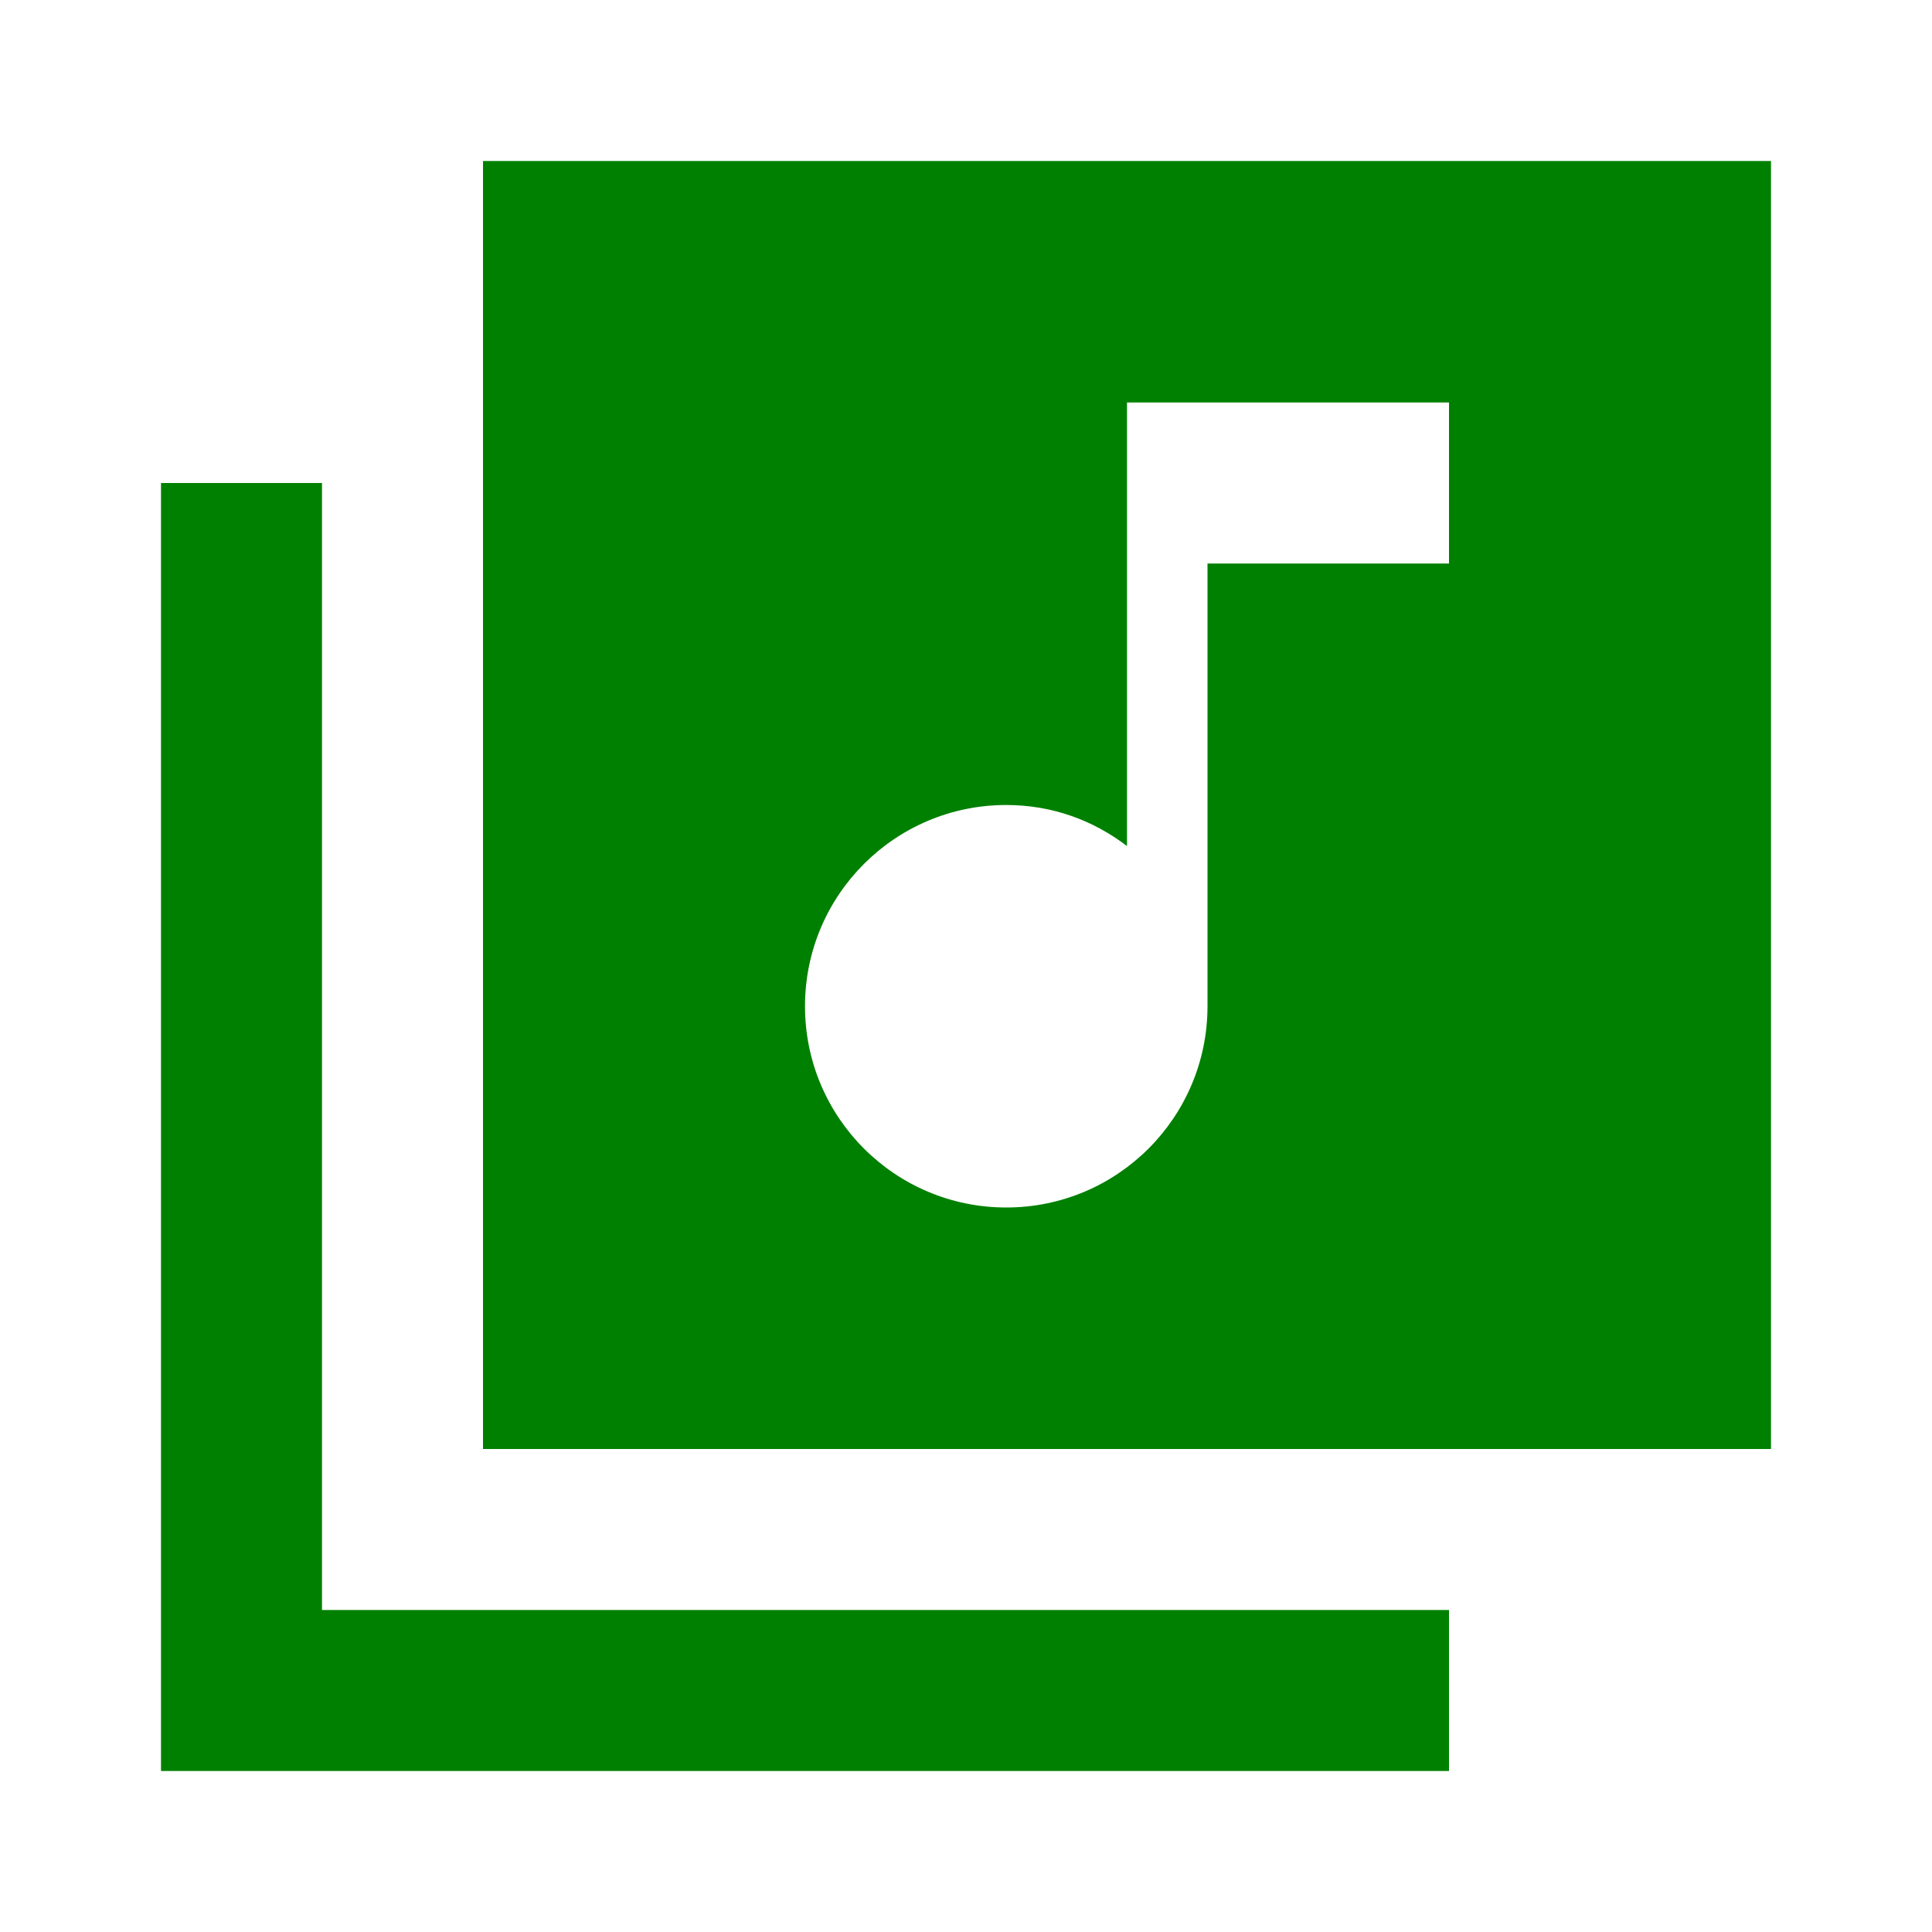
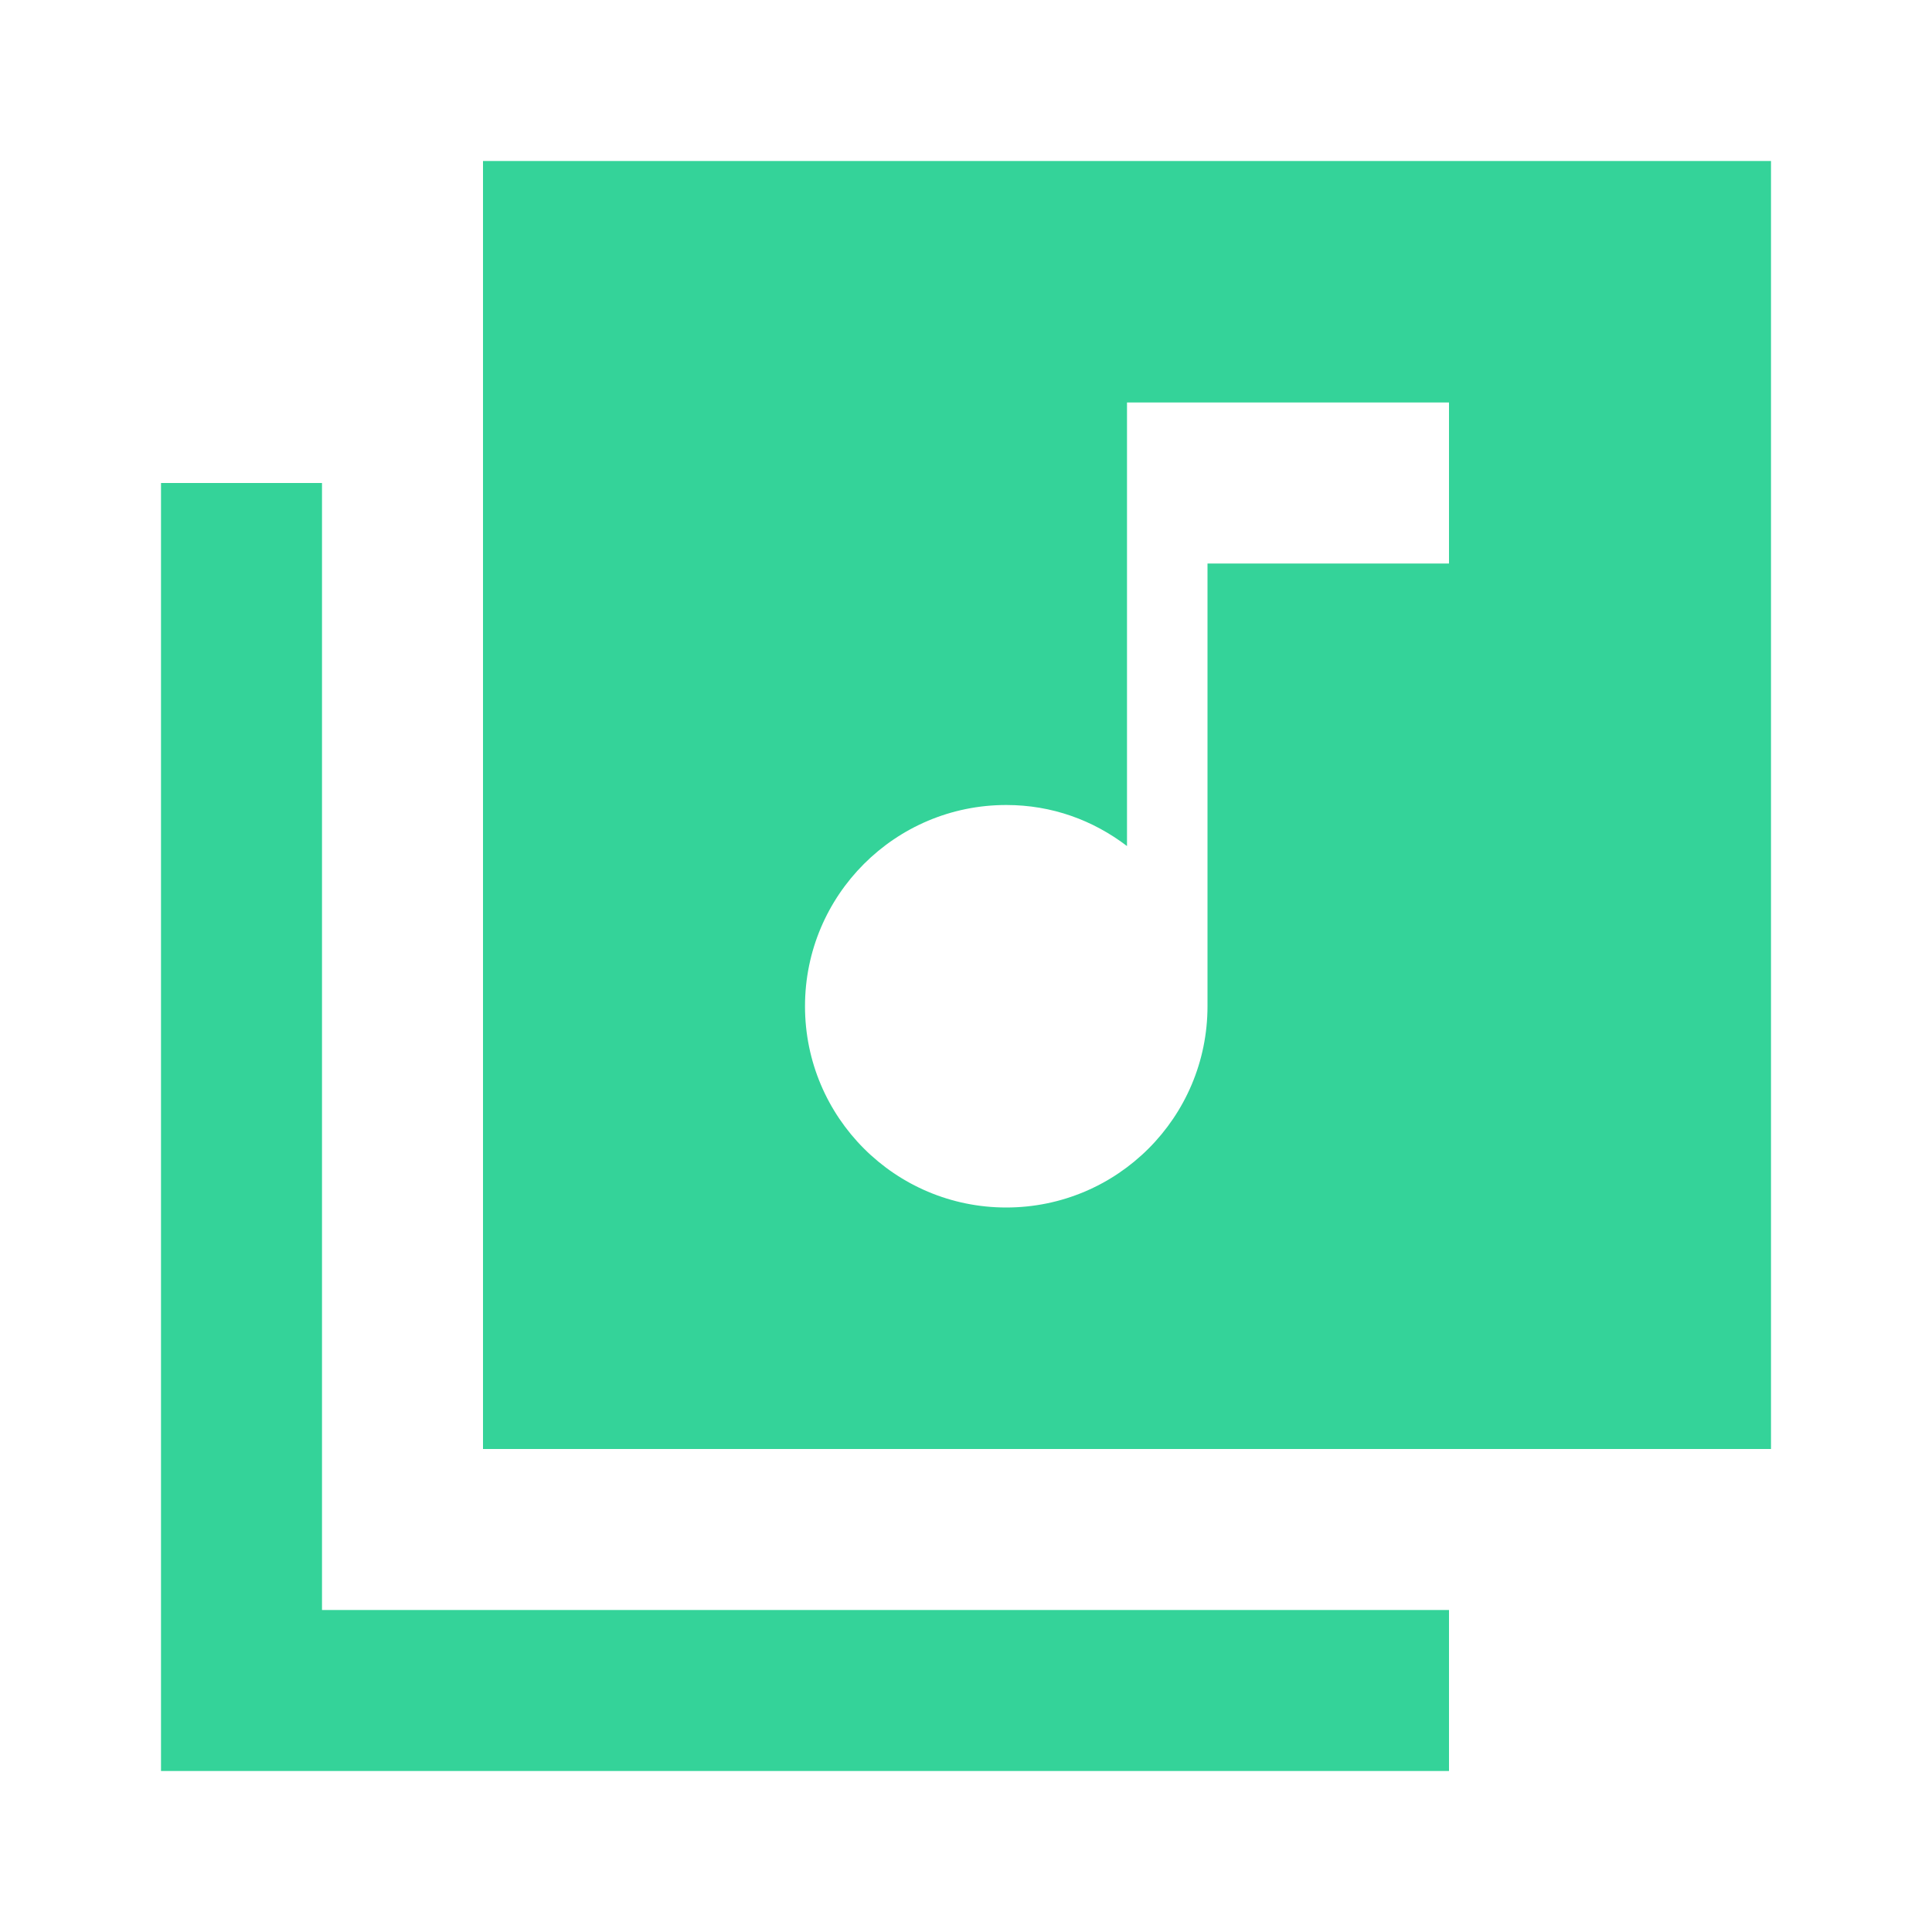
<svg xmlns="http://www.w3.org/2000/svg" viewBox="0 0 24 24">
-   <path d="M22 2H6v16h16V2zm-4 5h-3v5.5a2.5 2.5 0 0 1-5 0a2.5 2.5 0 0 1 2.5-2.5c.57 0 1.08.19 1.5.51V5h4v2zM4 6H2v16h16v-2H4V6z" fill="green" />
+   <path d="M22 2H6v16h16V2zm-4 5h-3v5.5a2.5 2.5 0 0 1-5 0a2.5 2.5 0 0 1 2.5-2.5c.57 0 1.08.19 1.5.51V5h4v2zM4 6H2v16h16v-2H4V6z" fill="#34D399" />
</svg>
